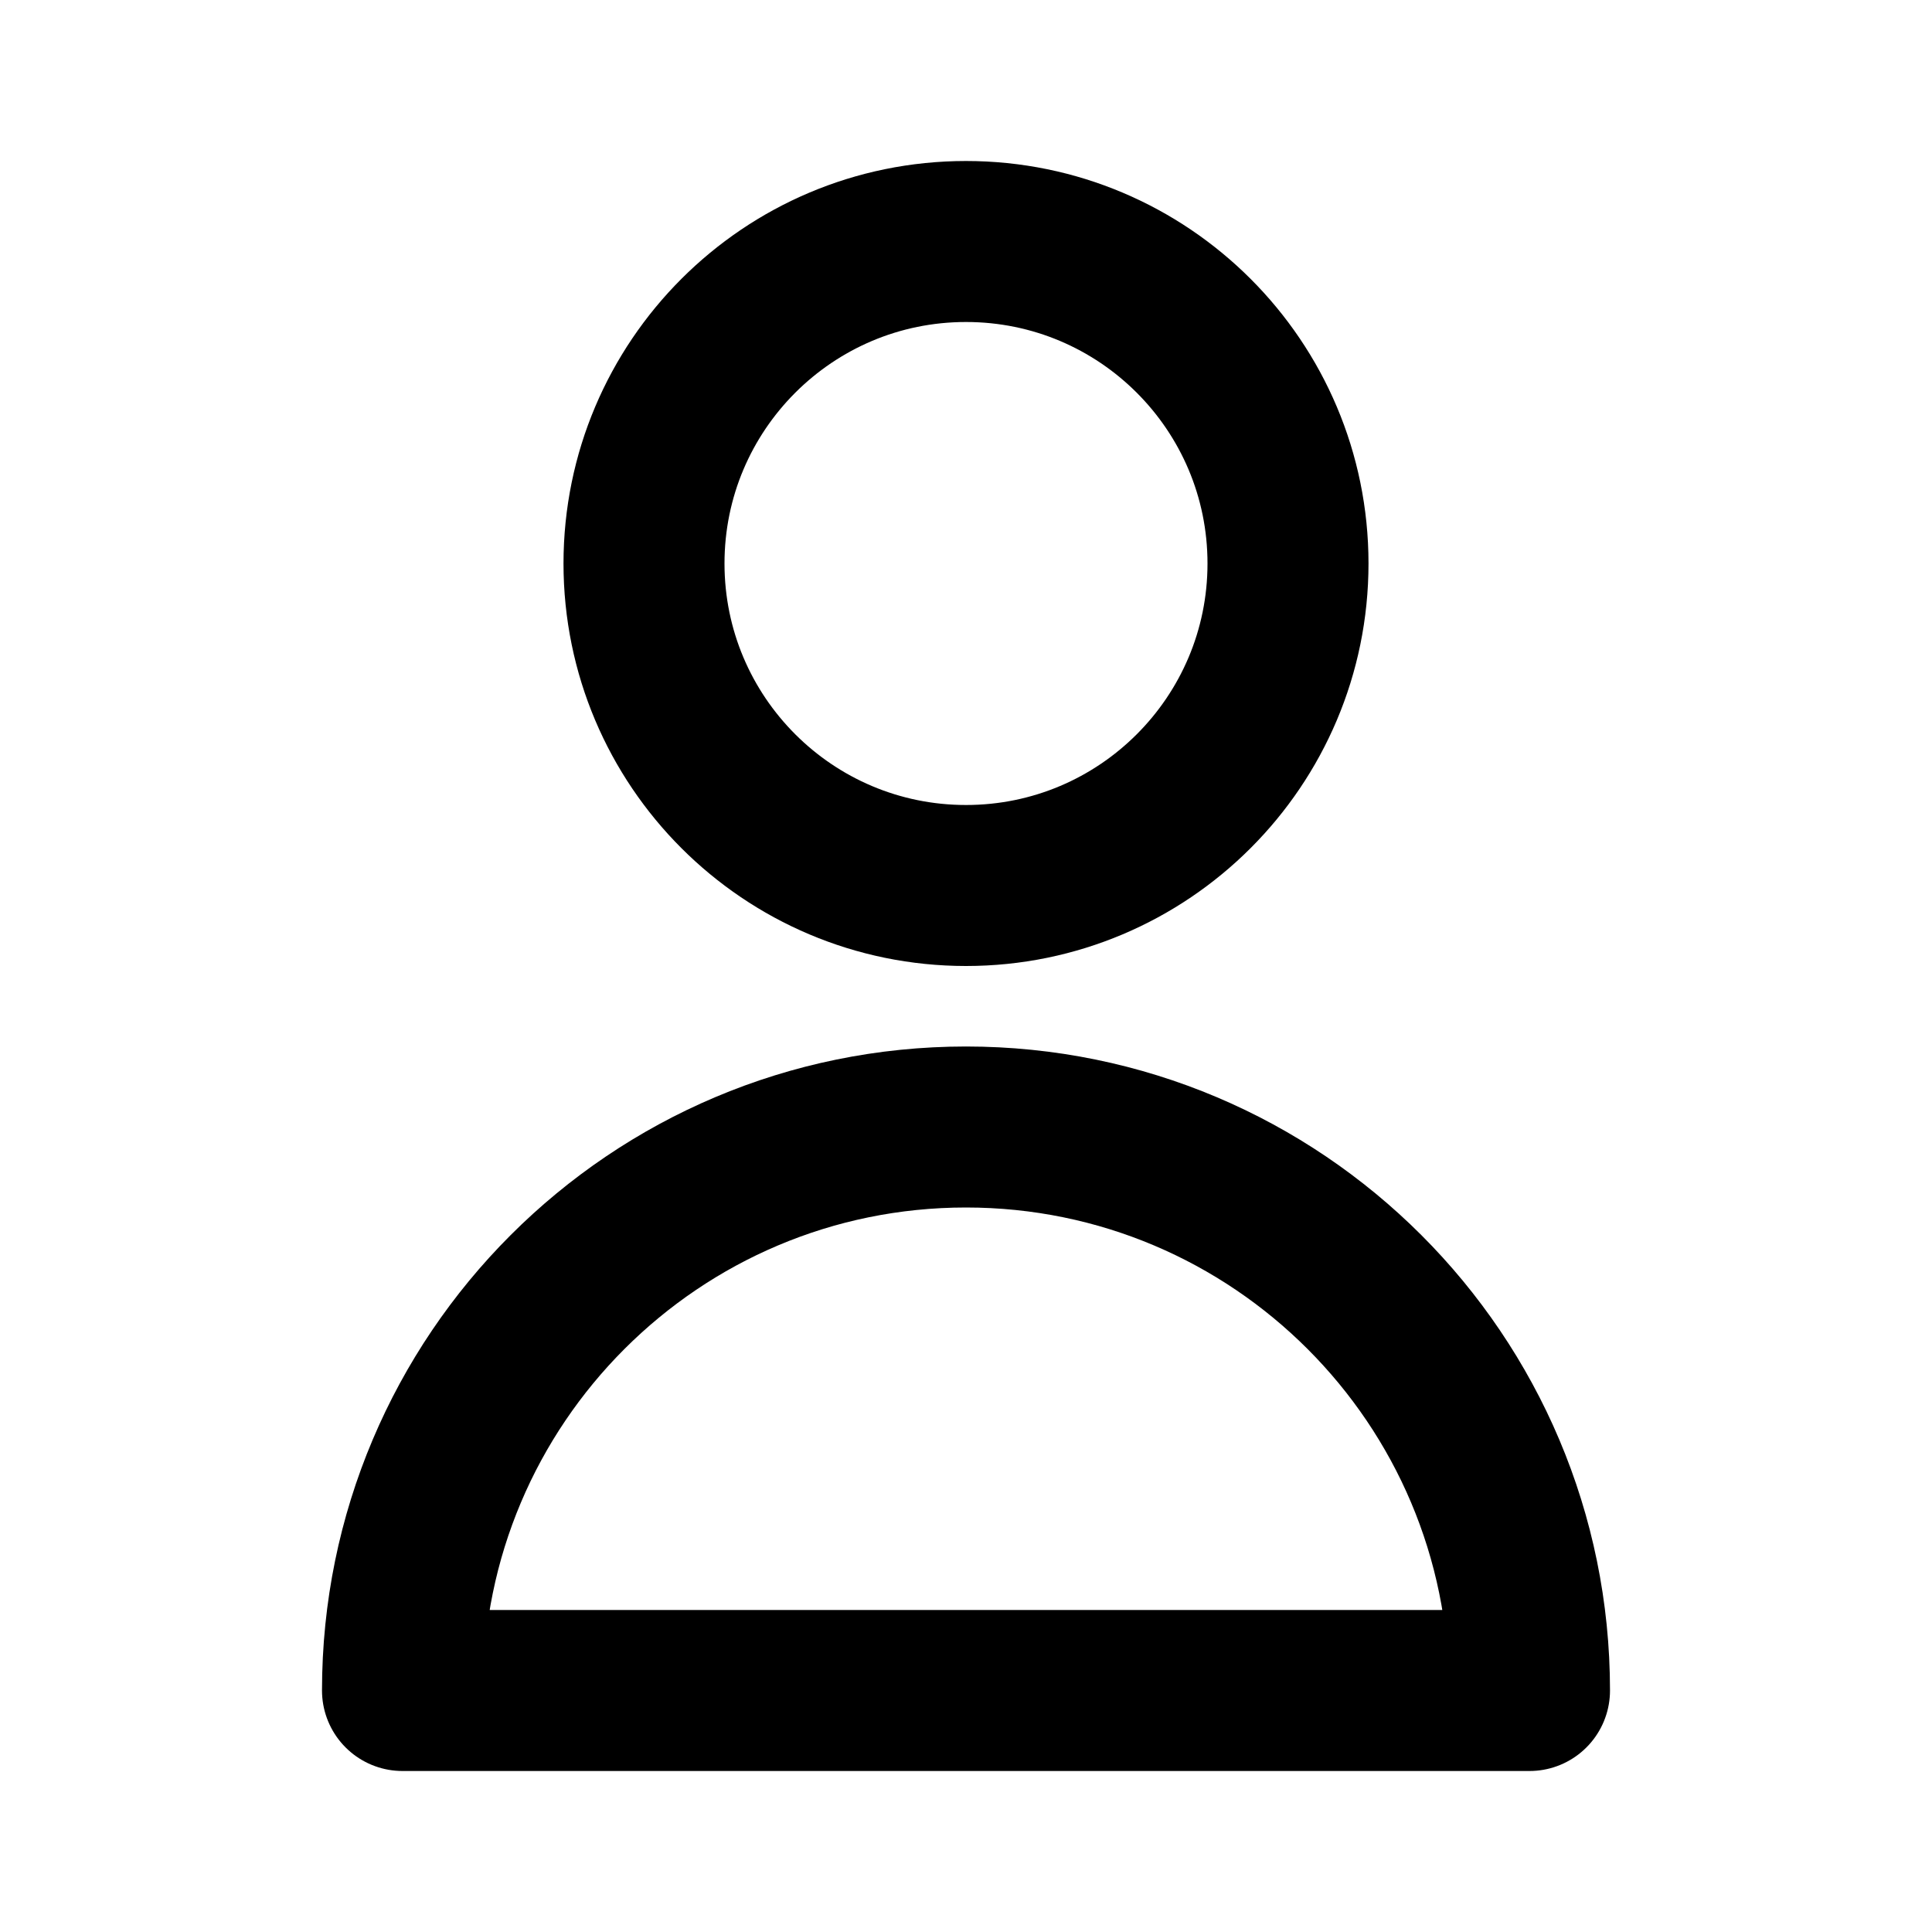
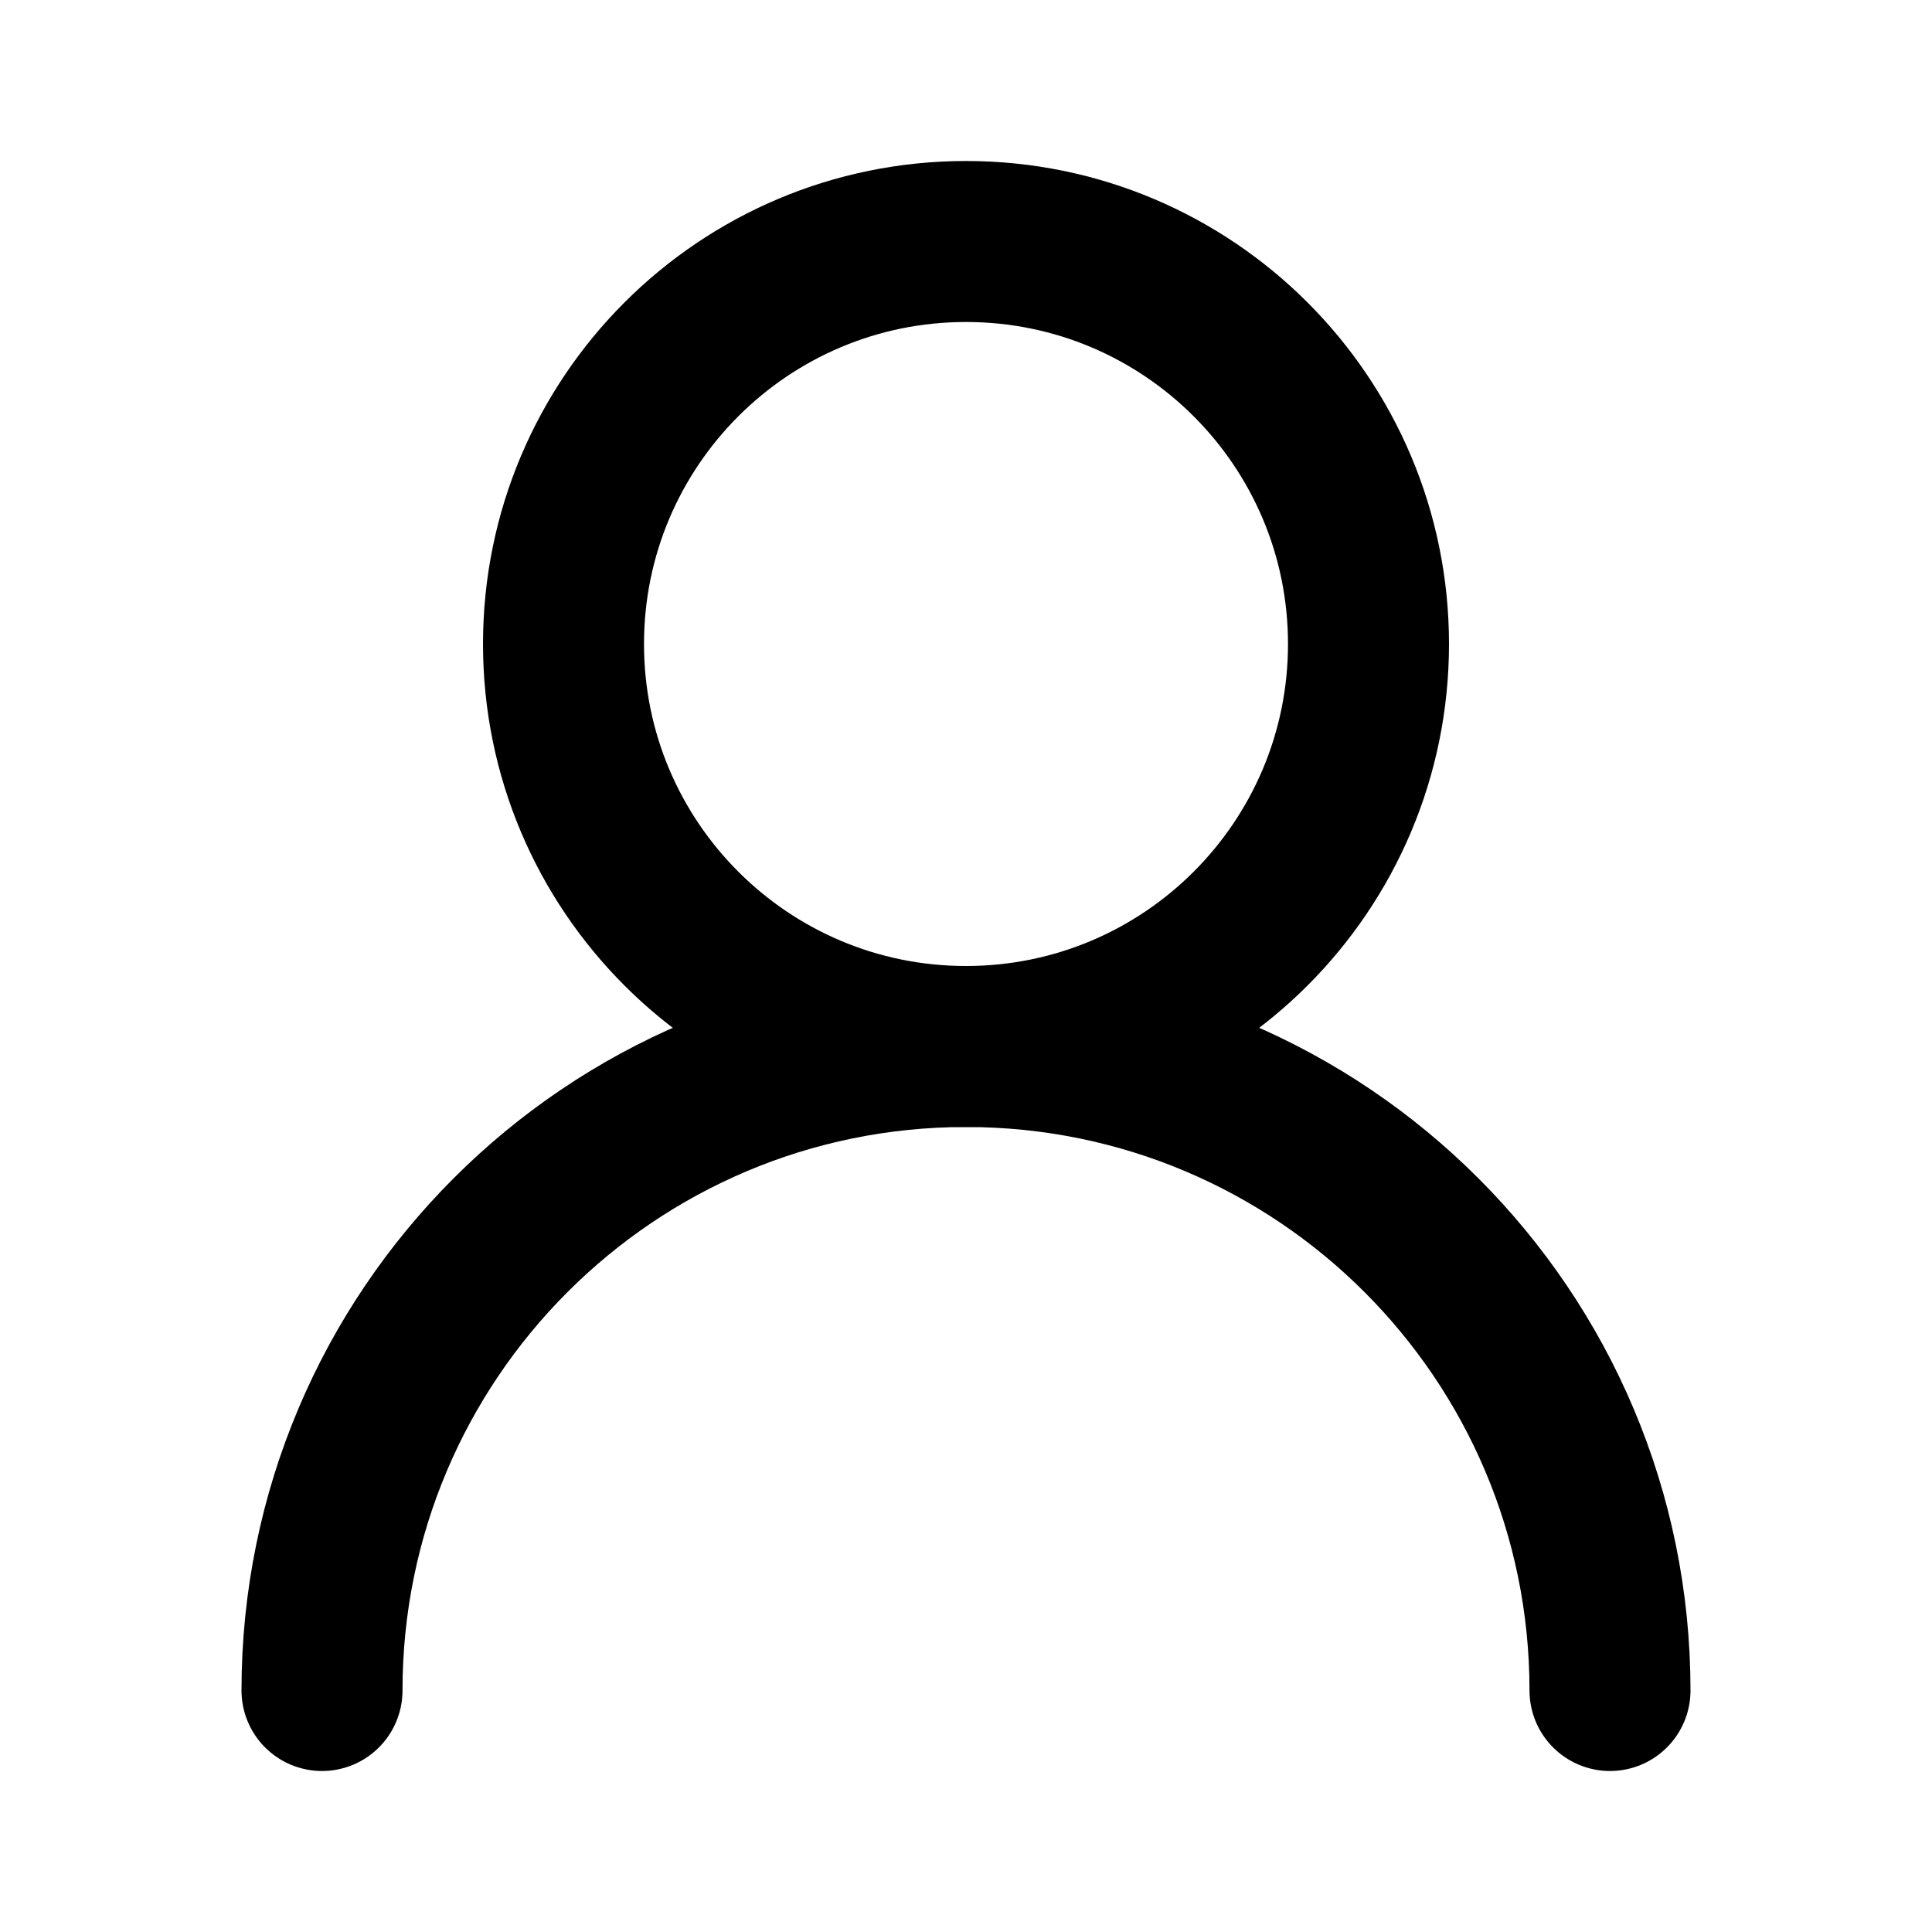
- <svg xmlns="http://www.w3.org/2000/svg" class="h-4 w-4" fill="none" viewBox="0 0 24 24" stroke="currentColor">
-   <path stroke-linecap="round" stroke-linejoin="round" stroke-width="2" d="M16 7a4 4 0 11-8 0 4 4 0 018 0zM12 14a7 7 0 00-7 7h14a7 7 0 00-7-7z" />
+ <svg xmlns="http://www.w3.org/2000/svg" width="24" height="24" viewBox="0 0 24 24" fill="none" stroke="currentColor" stroke-width="2" stroke-linecap="round" stroke-linejoin="round" class="lucide lucide-user-round-icon lucide-user-round">
+   <circle cx="12" cy="8" r="5" />
+   <path d="M20 21a8 8 0 0 0-16 0" />
</svg>
